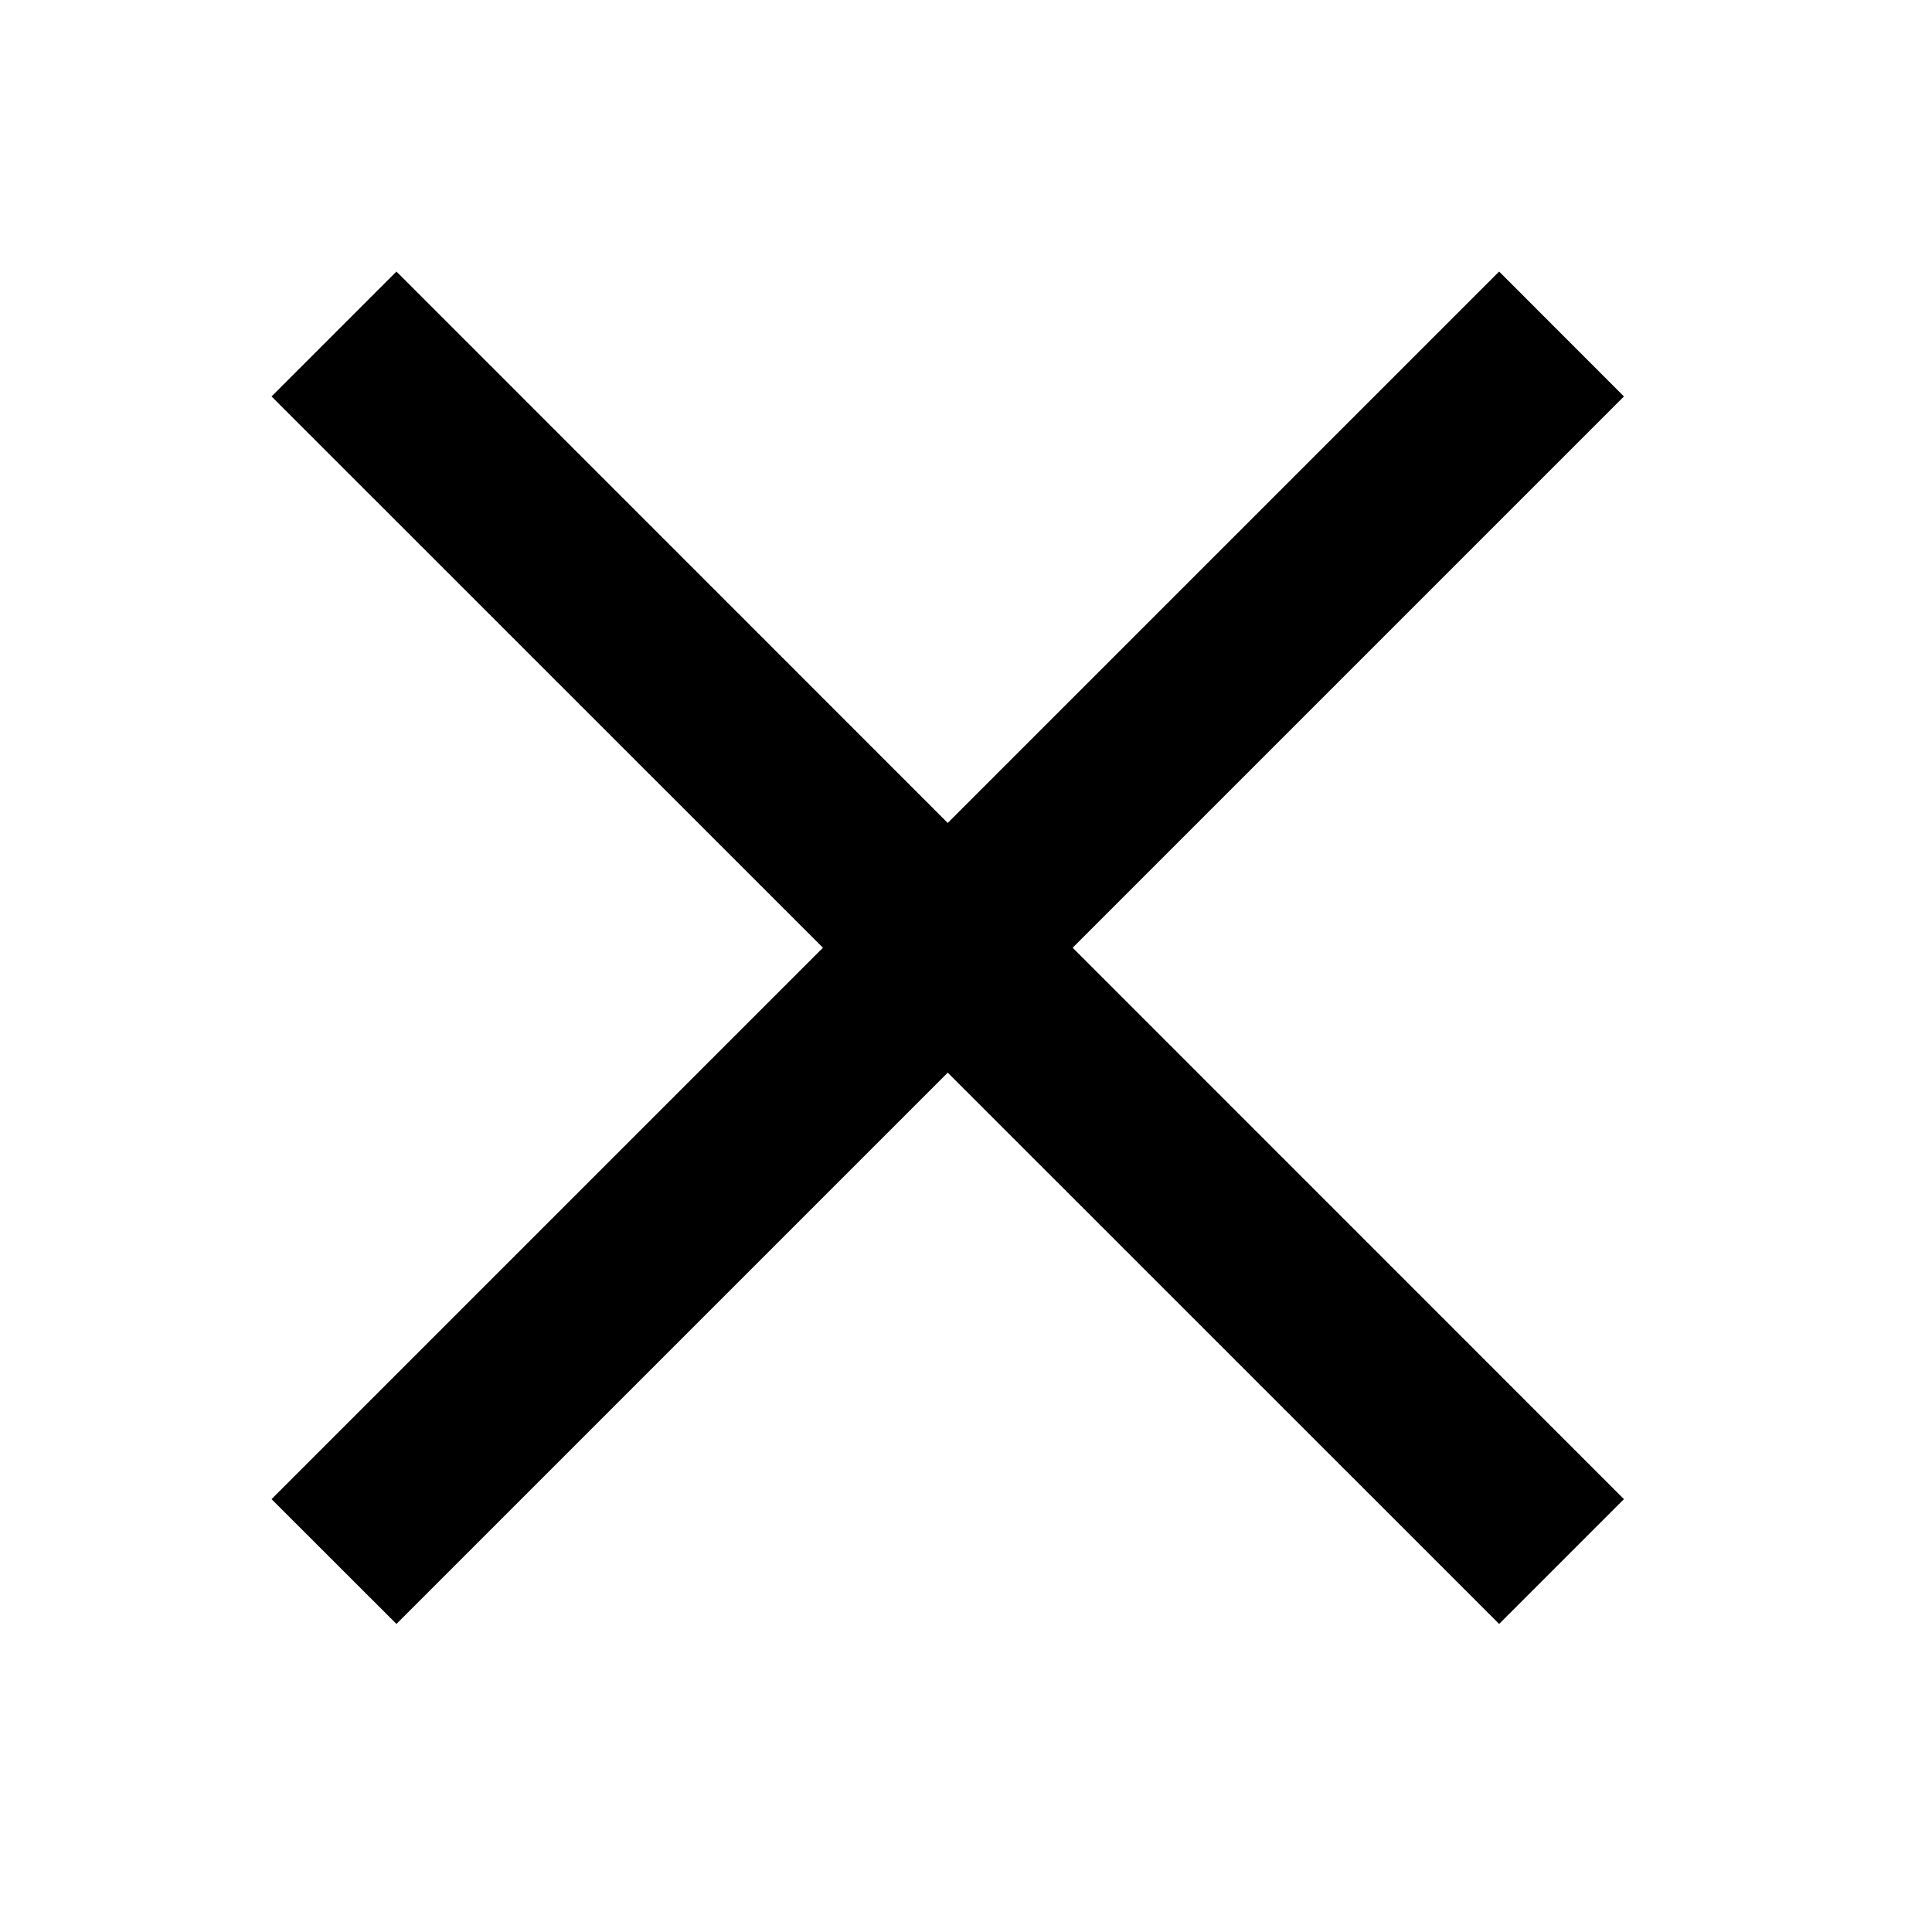
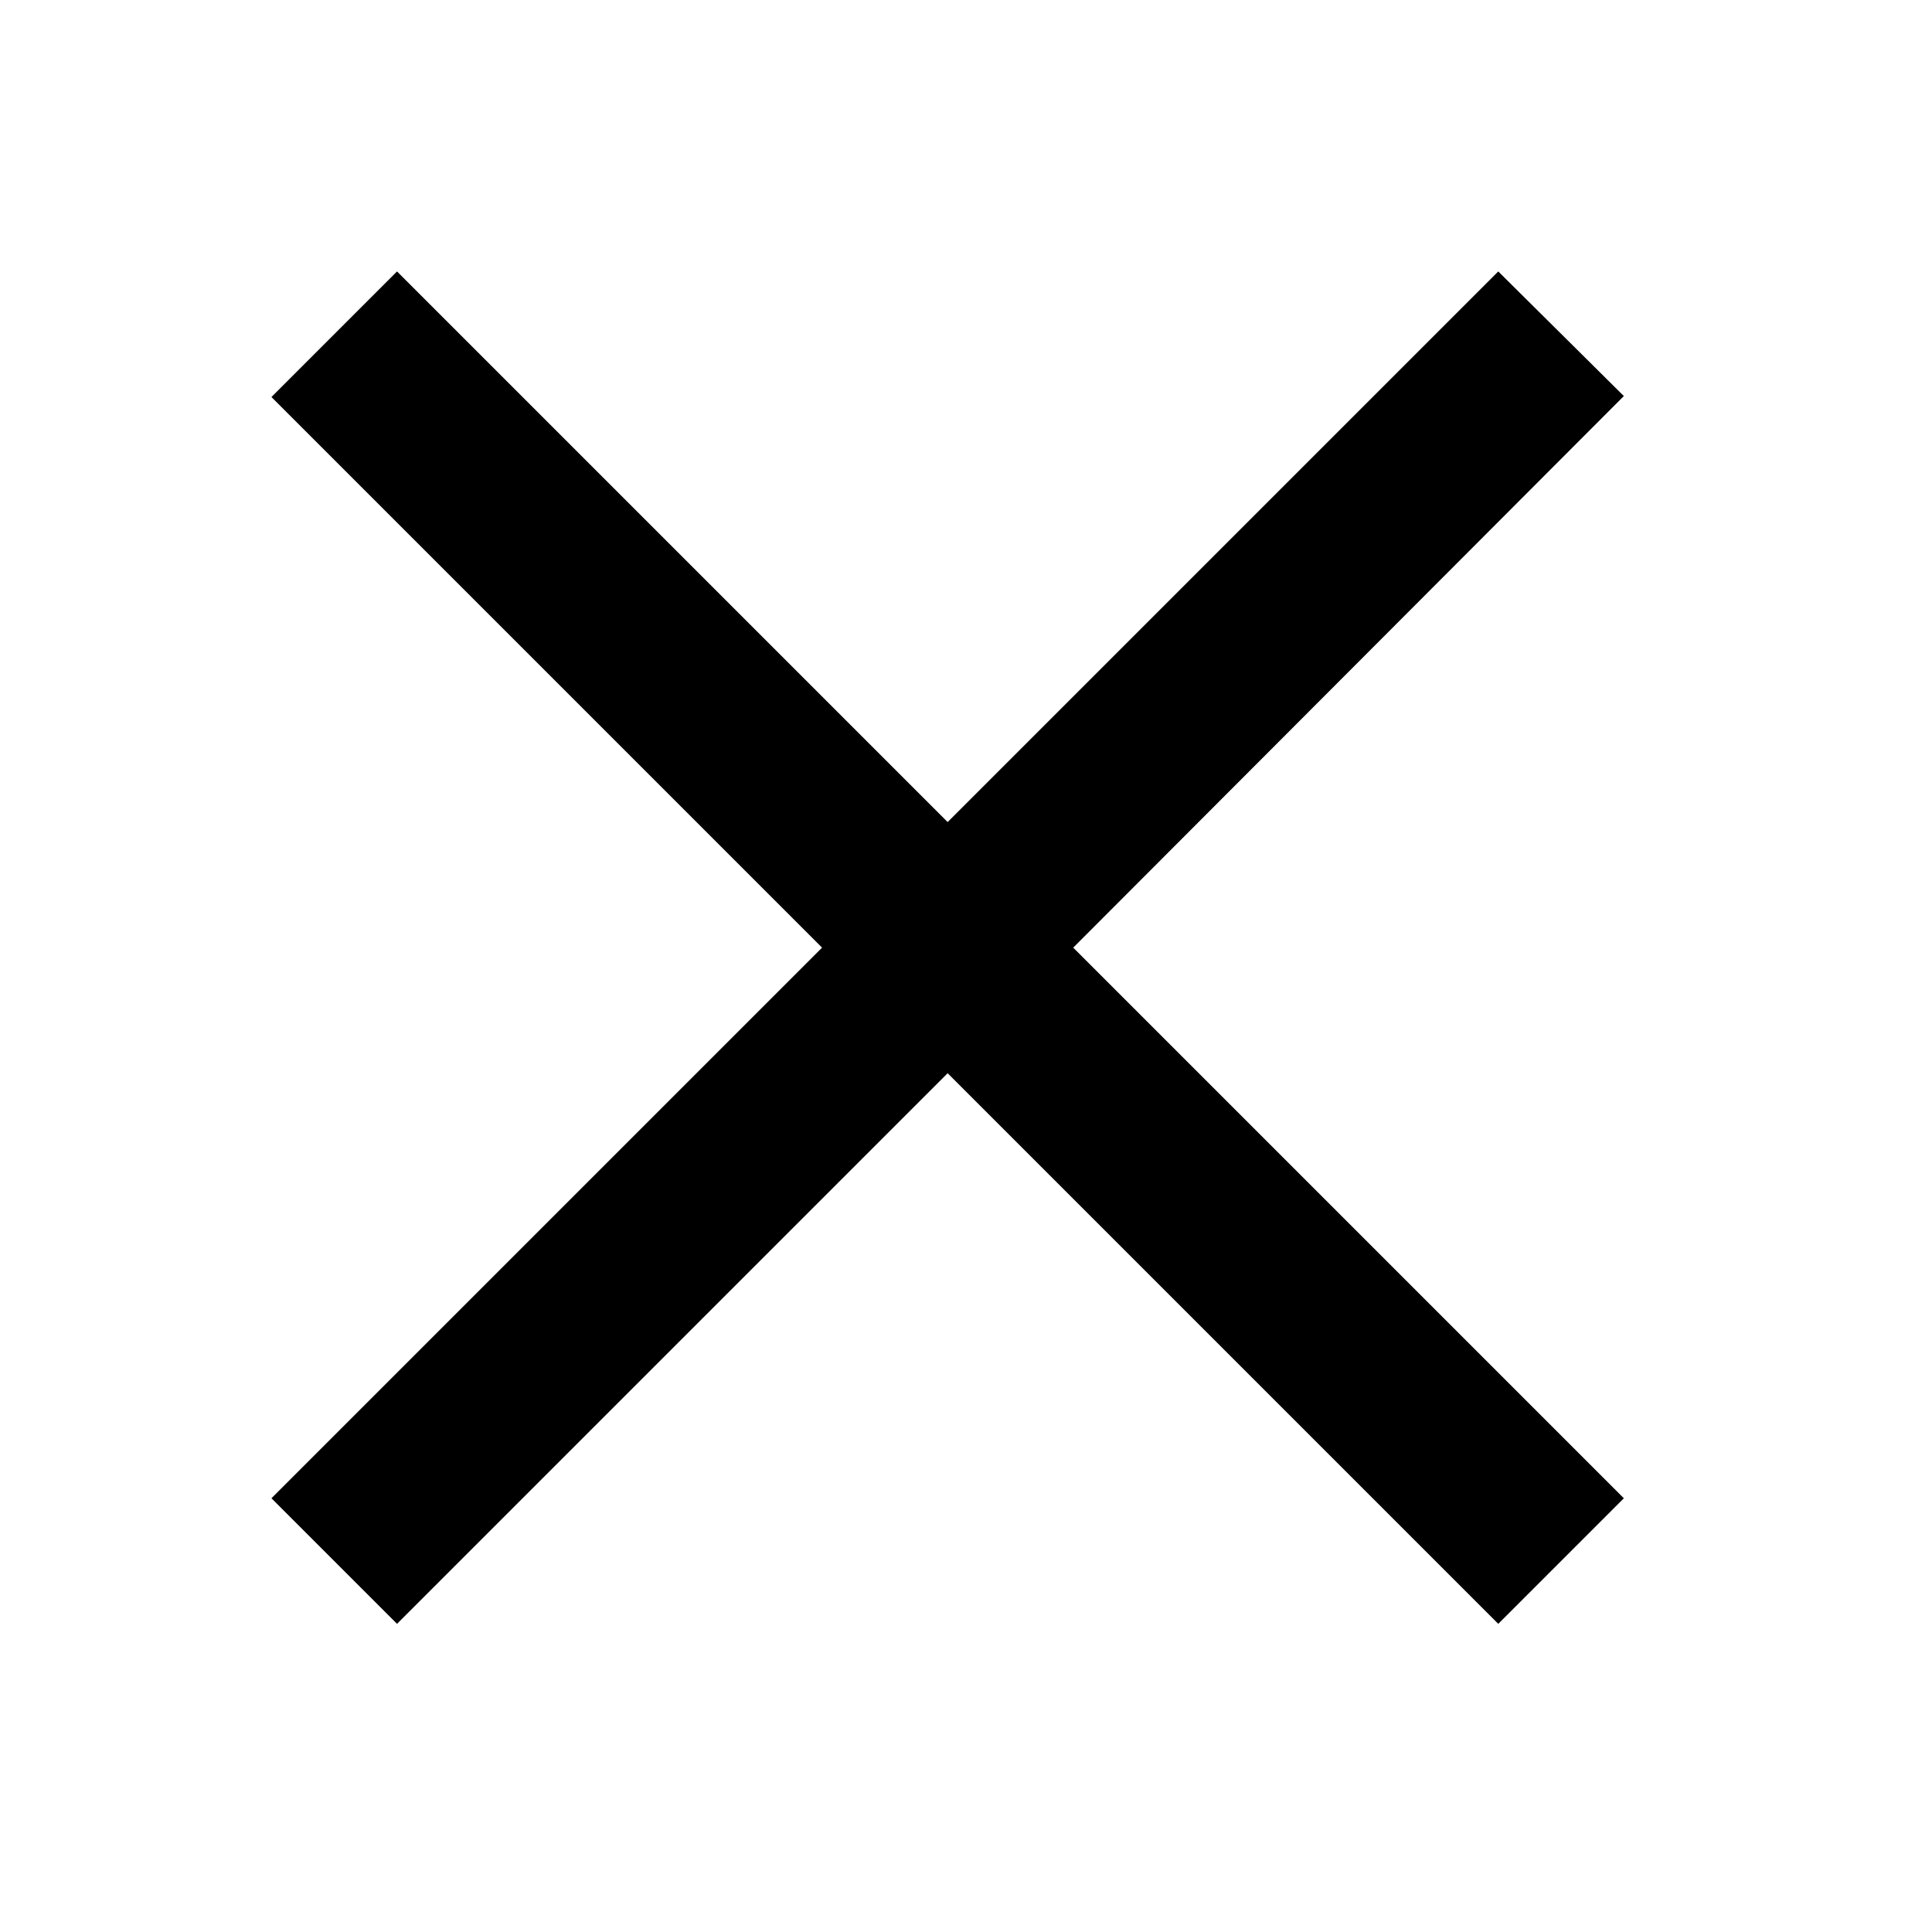
- <svg xmlns="http://www.w3.org/2000/svg" width="20" height="20" viewBox="0 0 20 20" fill="none">
-   <path d="M16.811 4.104L15.519 2.811L9.811 8.519L4.104 2.811L2.811 4.104L8.519 9.811L2.811 15.519L4.104 16.811L9.811 11.104L15.519 16.811L16.811 15.519L11.104 9.811L16.811 4.104Z" fill="black" />
+ <svg xmlns="http://www.w3.org/2000/svg" width="20" height="20" fill="none" viewBox="0 0 20 20">
+   <path fill="#000" d="m16.81 4.1-1.3-1.29-5.7 5.7-5.7-5.7-1.3 1.3 5.7 5.7-5.7 5.7 1.3 1.3 5.7-5.7 5.7 5.7 1.3-1.3-5.7-5.7z" />
</svg>
